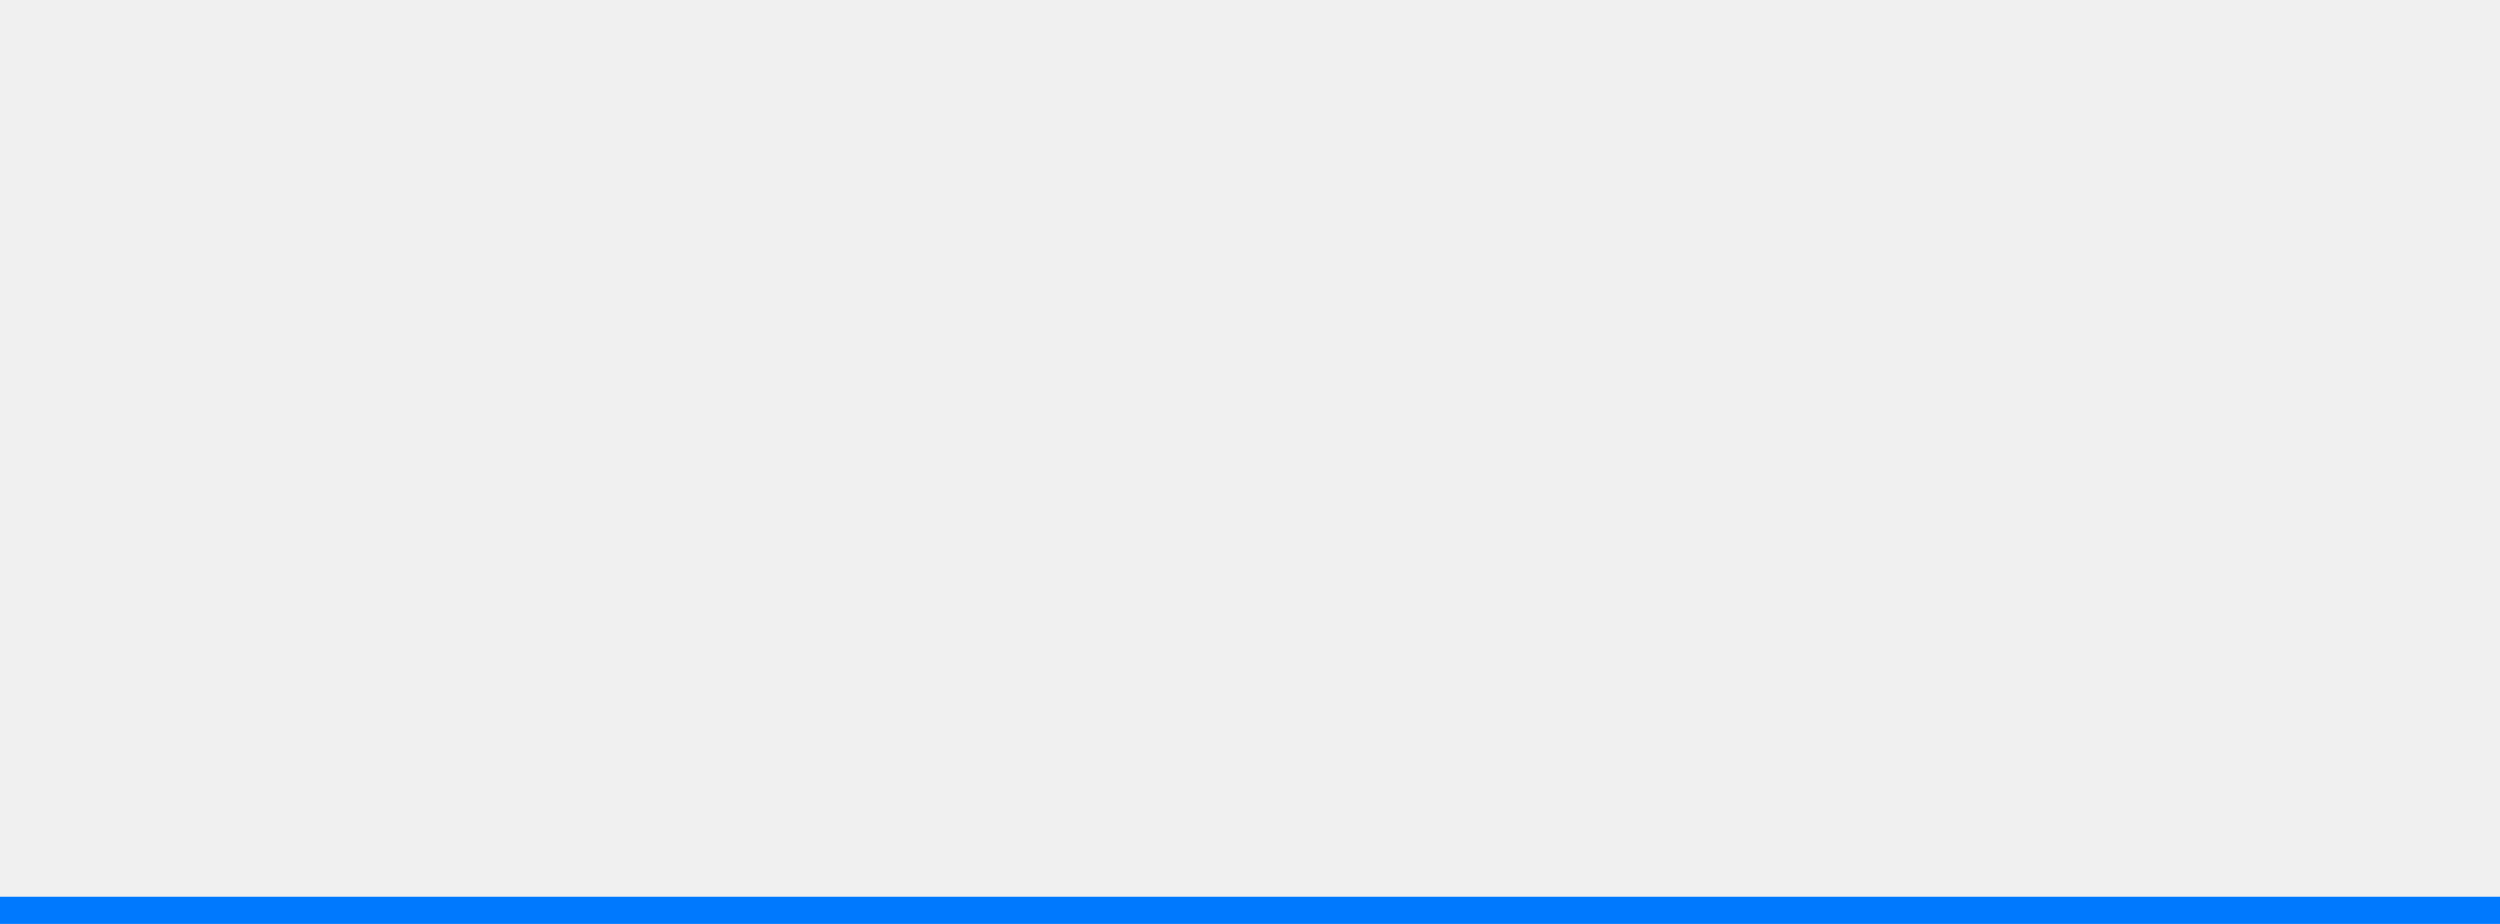
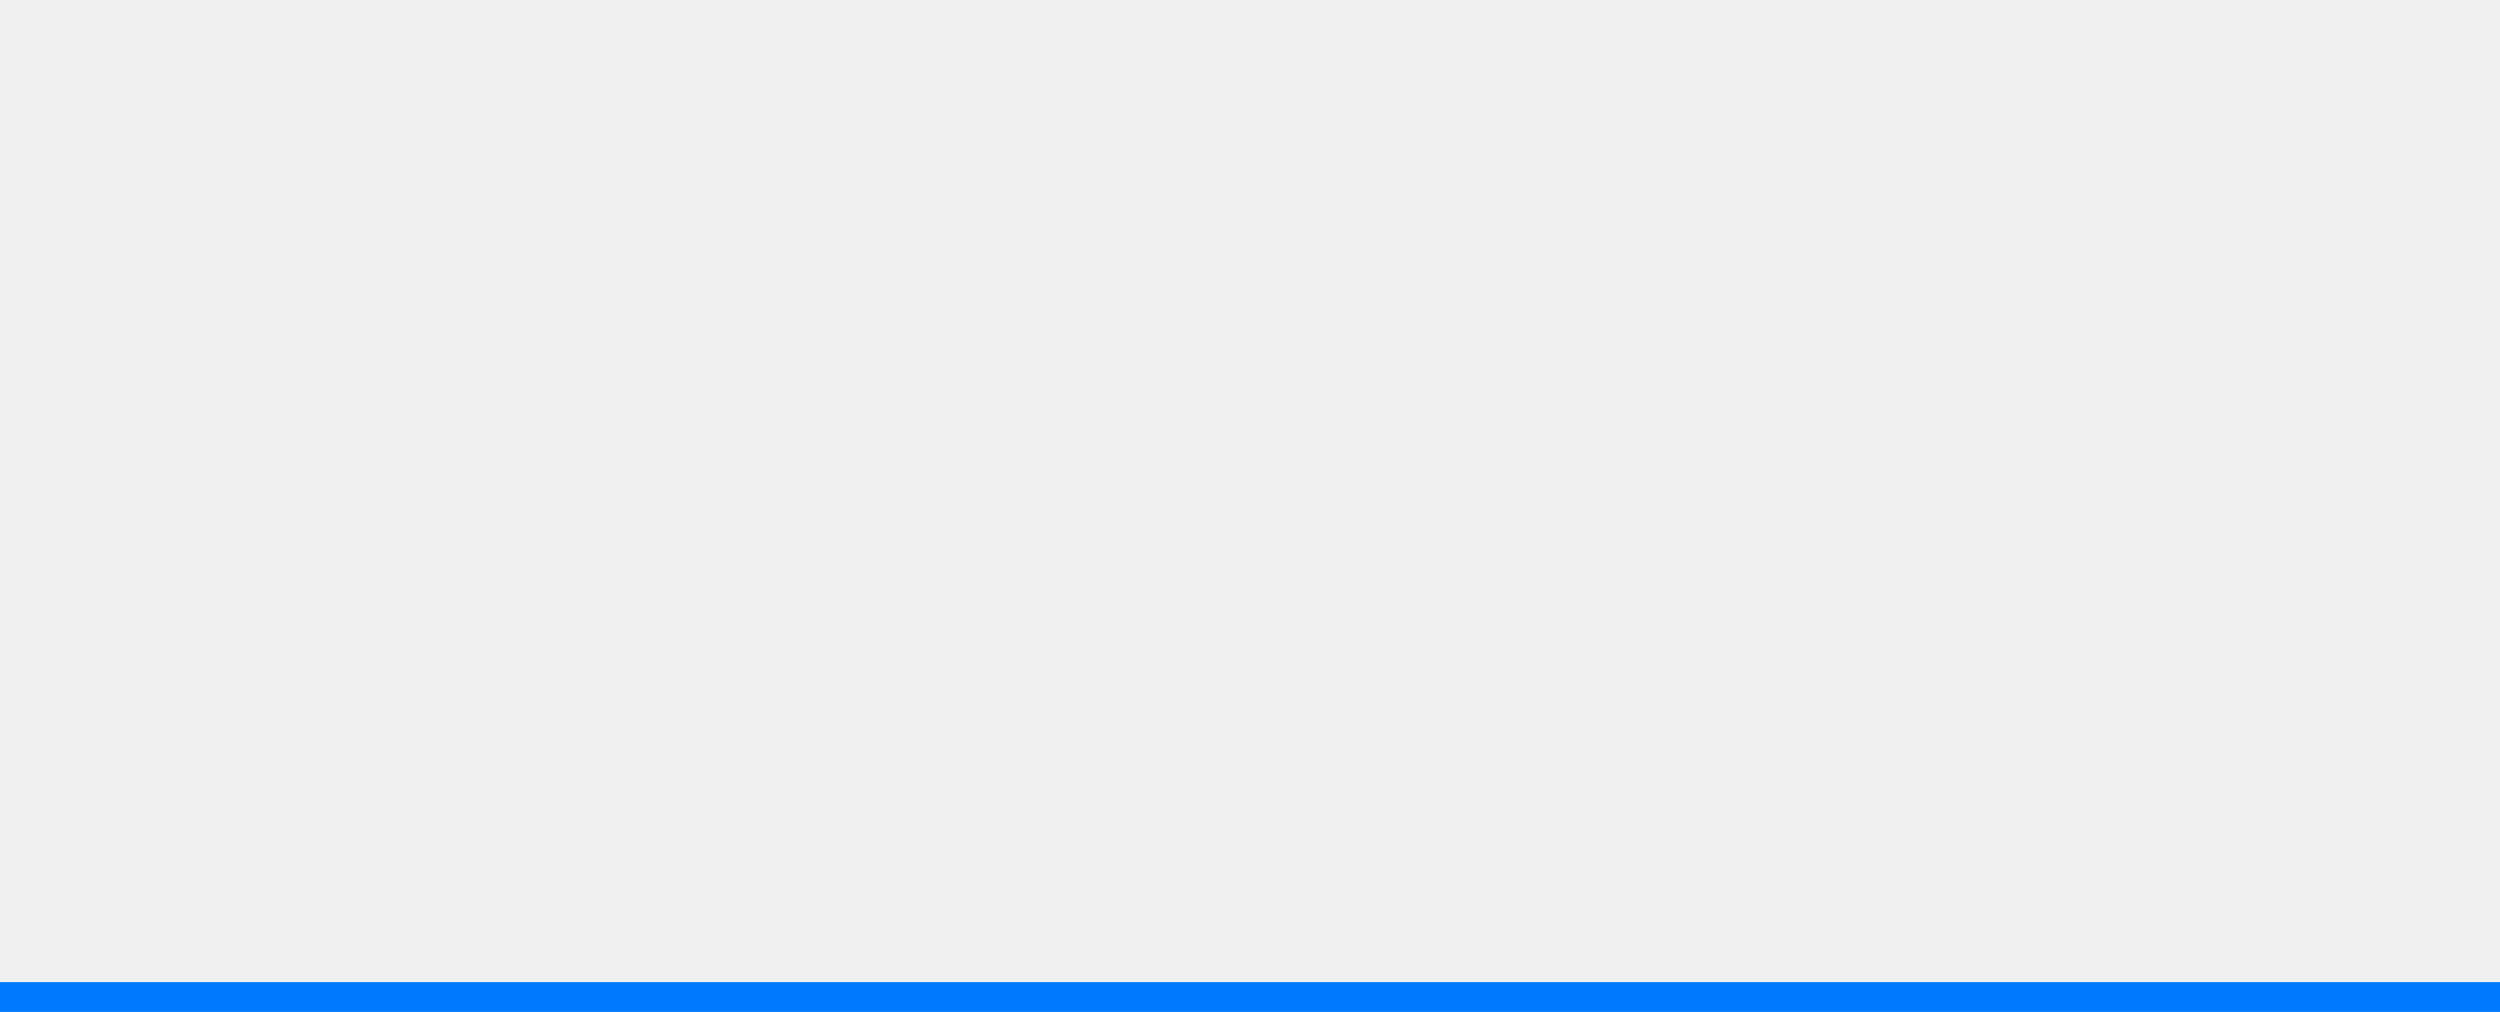
- <svg xmlns="http://www.w3.org/2000/svg" version="1.1" width="92px" height="34px">
-   <g transform="matrix(1 0 0 1 0 -3 )">
-     <path d="M 0 3  L 92 3  L 92 36.5  L 0 36.5  L 0 3  Z " fill-rule="nonzero" fill="#ffffff" stroke="none" fill-opacity="0" />
-     <path d="M 92 36.5  L 0 36.5  " stroke-width="1" stroke="#0079fe" fill="none" />
+ <svg xmlns="http://www.w3.org/2000/svg" version="1.1" width="84px" height="34px">
+   <g transform="matrix(1 0 0 1 -187 -3 )">
+     <path d="M 187 3  L 271 3  L 271 36.5  L 187 36.5  L 187 3  Z " fill-rule="nonzero" fill="#ffffff" stroke="none" fill-opacity="0" />
+     <path d="M 271 36.5  L 187 36.5  " stroke-width="1" stroke="#0079fe" fill="none" />
  </g>
</svg>
